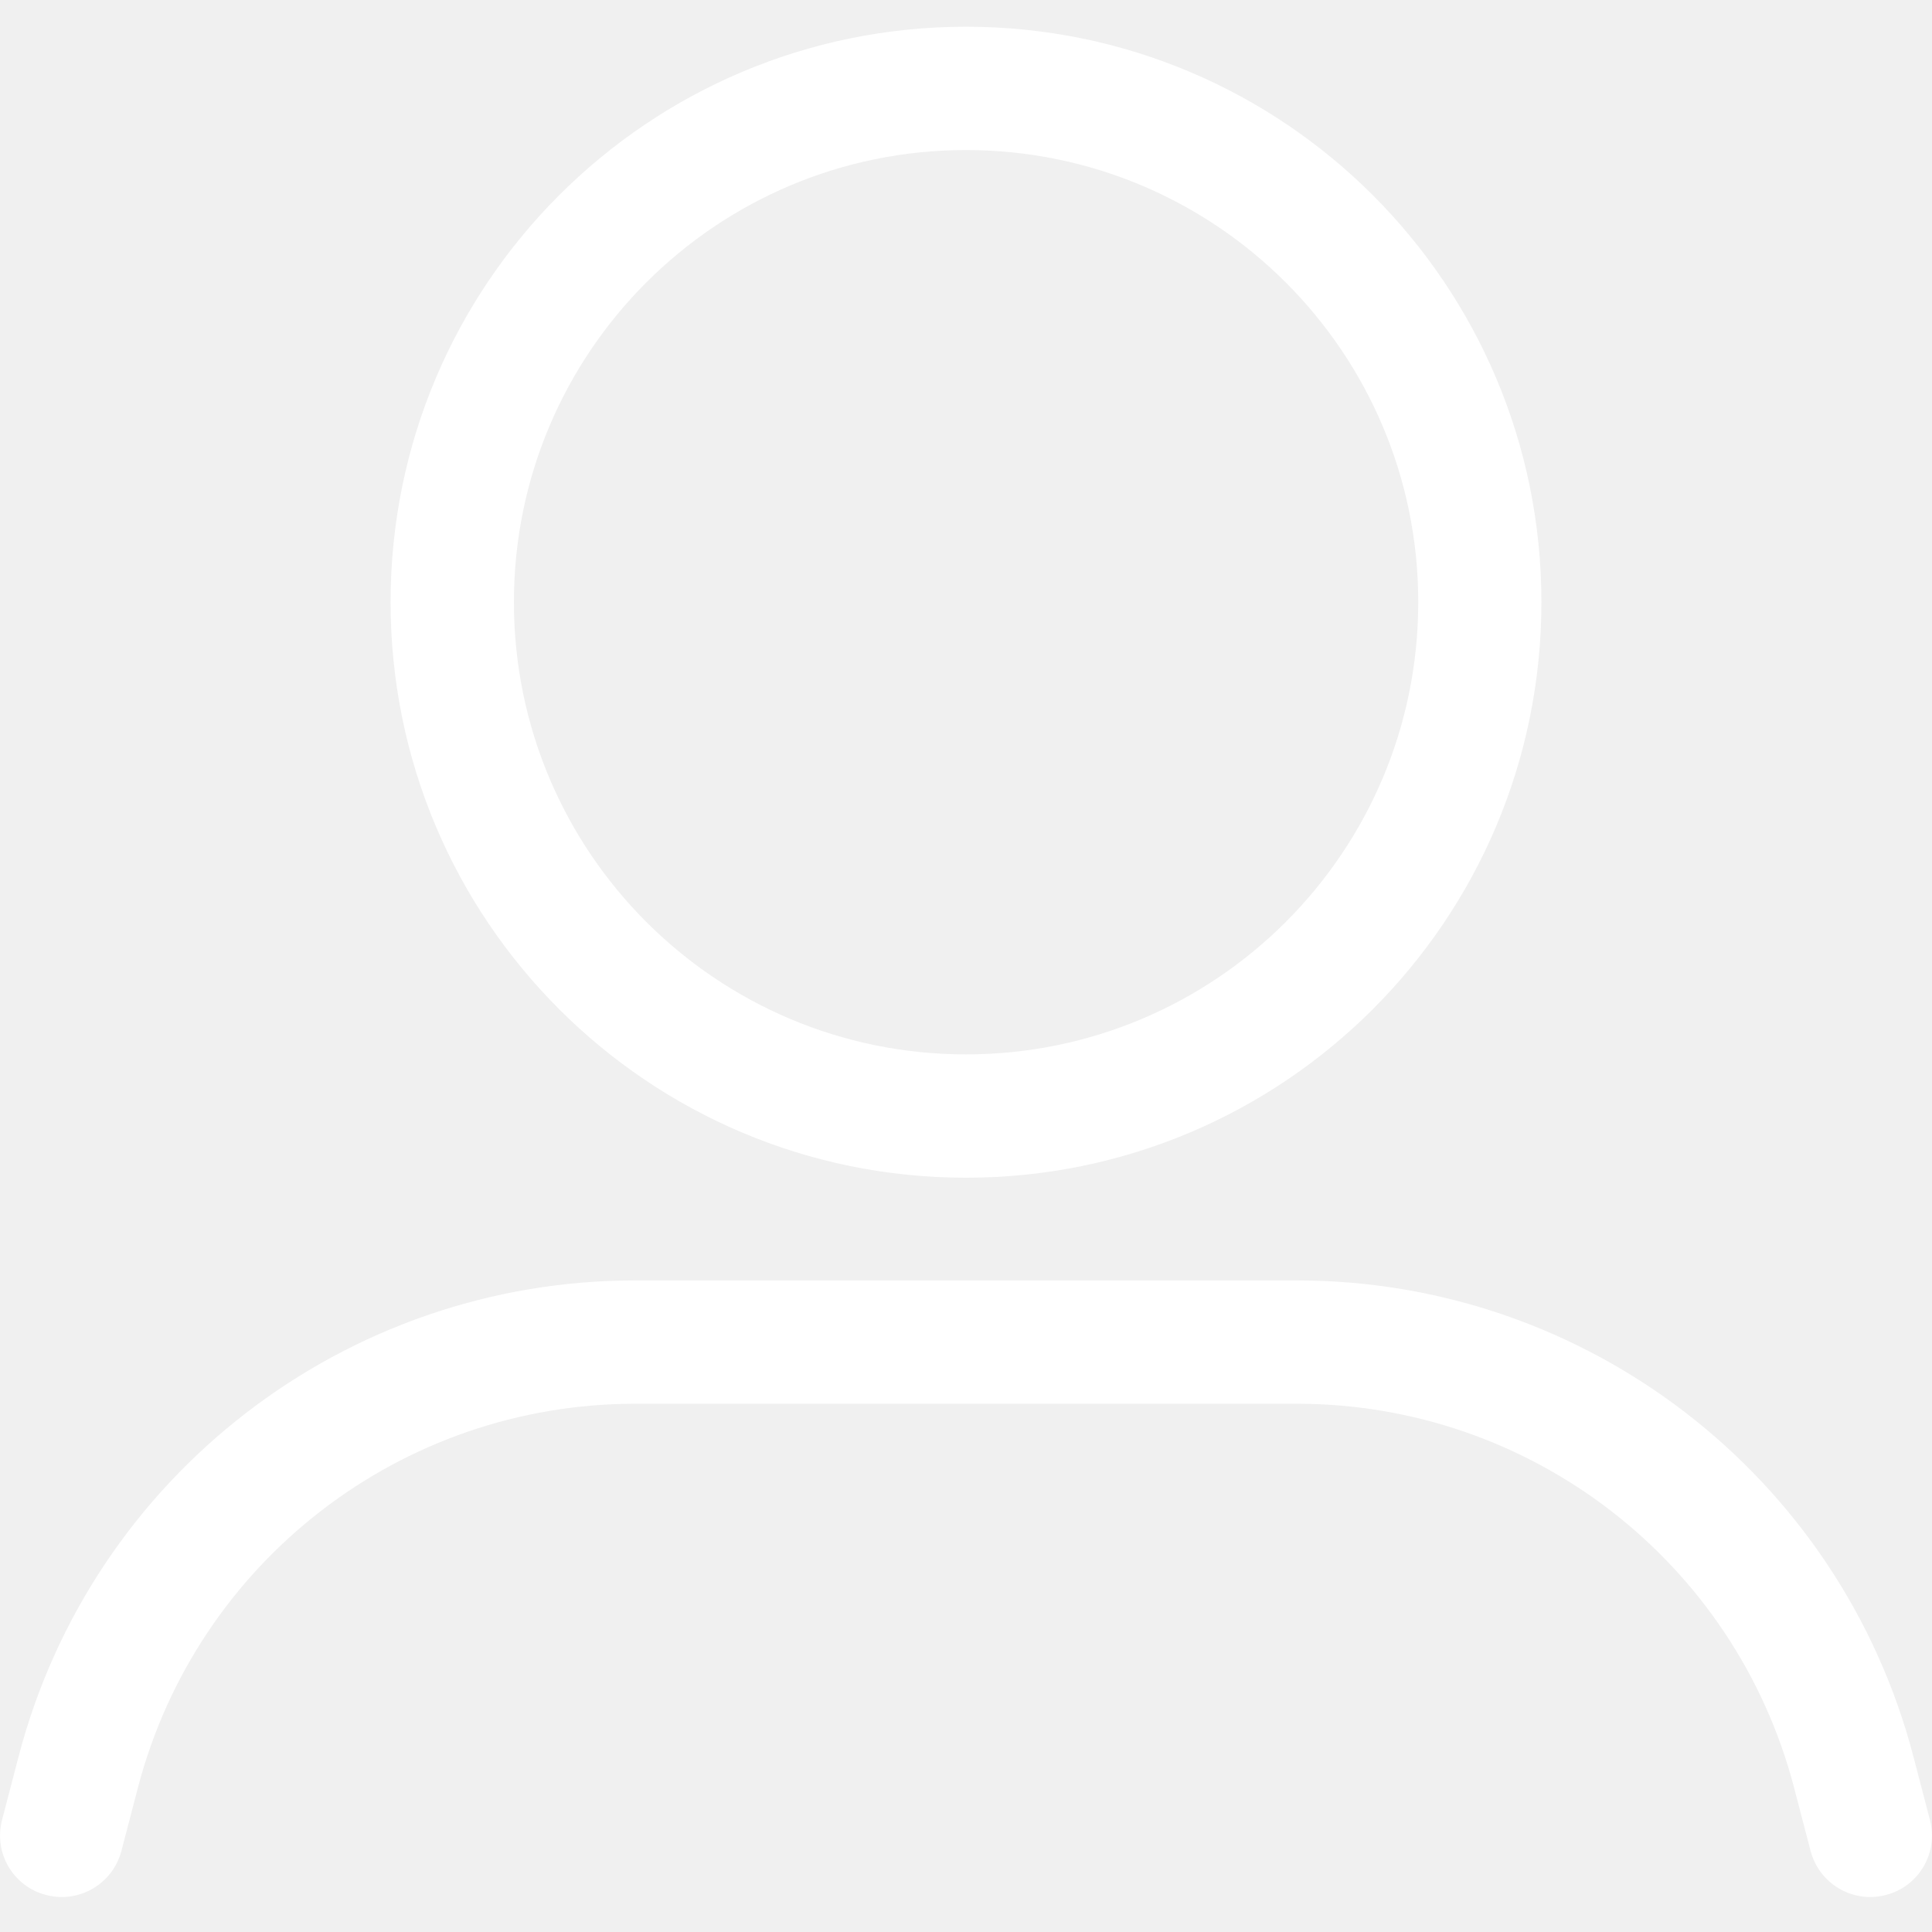
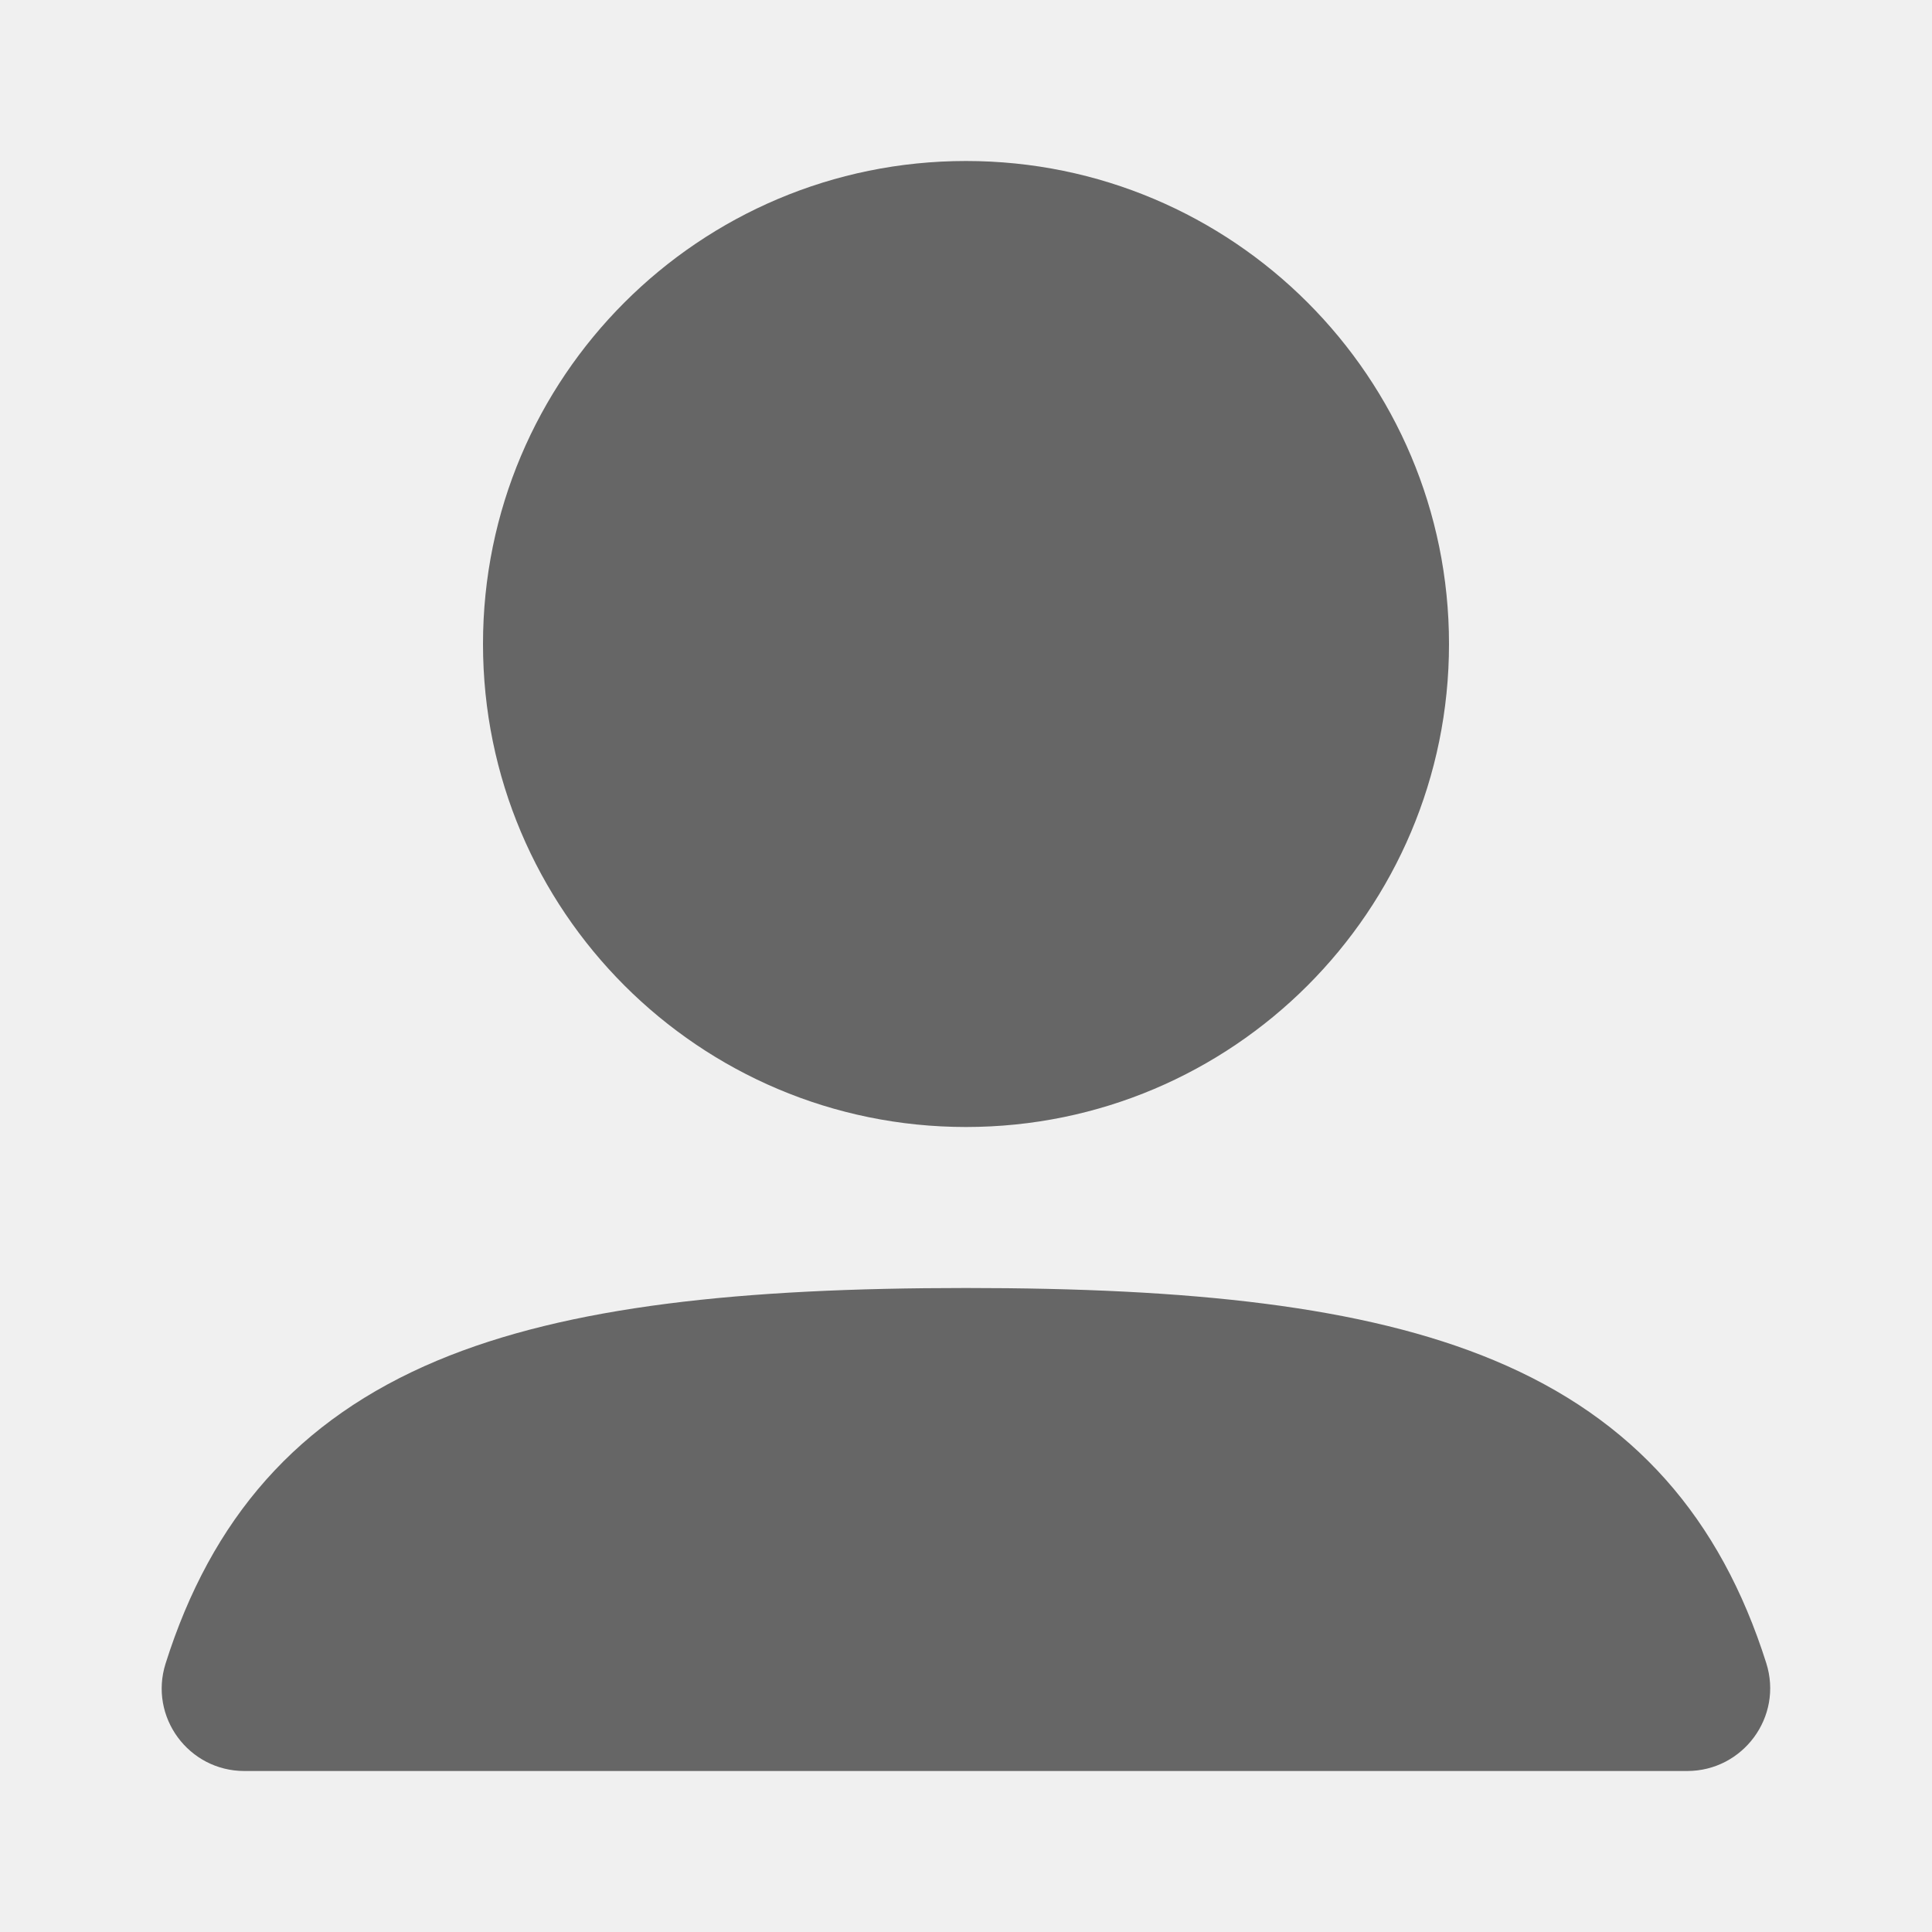
- <svg xmlns="http://www.w3.org/2000/svg" width="12" height="12" viewBox="0 0 12 12" fill="#fff">
-   <g id="icon" clip-path="url(#clip0_16045_95007)">
-     <g id="Union">
-       <path fill-rule="evenodd" clip-rule="evenodd" d="M9.574 3.74C9.574 5.715 7.974 7.315 6 7.315C4.026 7.315 2.426 5.715 2.426 3.74C2.426 1.766 4.026 0.166 6 0.166C7.974 0.166 9.574 1.766 9.574 3.74ZM8.809 3.74C8.809 5.292 7.551 6.549 6 6.549C4.449 6.549 3.192 5.292 3.192 3.74C3.192 2.189 4.449 0.932 6 0.932C7.551 0.932 8.809 2.189 8.809 3.74Z" />
-       <path d="M3.944 7.953C2.145 7.953 0.572 9.167 0.116 10.908L0.013 11.303C-0.041 11.508 0.081 11.717 0.286 11.77C0.491 11.824 0.7 11.701 0.754 11.497L0.857 11.102C1.225 9.698 2.493 8.719 3.944 8.719H8.056C9.507 8.719 10.775 9.698 11.143 11.102L11.246 11.497C11.3 11.701 11.509 11.824 11.714 11.77C11.919 11.717 12.041 11.508 11.987 11.303L11.884 10.908C11.428 9.167 9.855 7.953 8.056 7.953H3.944Z" />
-     </g>
-   </g>
-   <defs>
-     <clipPath id="clip0_16045_95007">
-       <rect width="12" height="12" fill="white" />
-     </clipPath>
-   </defs>
+ <svg xmlns="http://www.w3.org/2000/svg" width="800px" height="800px" viewBox="0 0 24 24" fill="#666666">
+   <path fill-rule="evenodd" clip-rule="evenodd" d="M6 8C6 4.686 8.686 2 12 2C15.314 2 18 4.686 18 8C18 11.314 15.314 14 12 14C8.686 14 6 11.314 6 8Z" />
+   <path fill-rule="evenodd" clip-rule="evenodd" d="M5.431 16.902C7.056 16.221 9.223 16 12 16C14.771 16 16.935 16.22 18.559 16.898C20.301 17.625 21.371 18.861 21.941 20.659C22.153 21.327 21.652 22 20.959 22H3.035C2.345 22 1.847 21.33 2.057 20.665C2.625 18.868 3.691 17.632 5.431 16.902Z" />
</svg>
